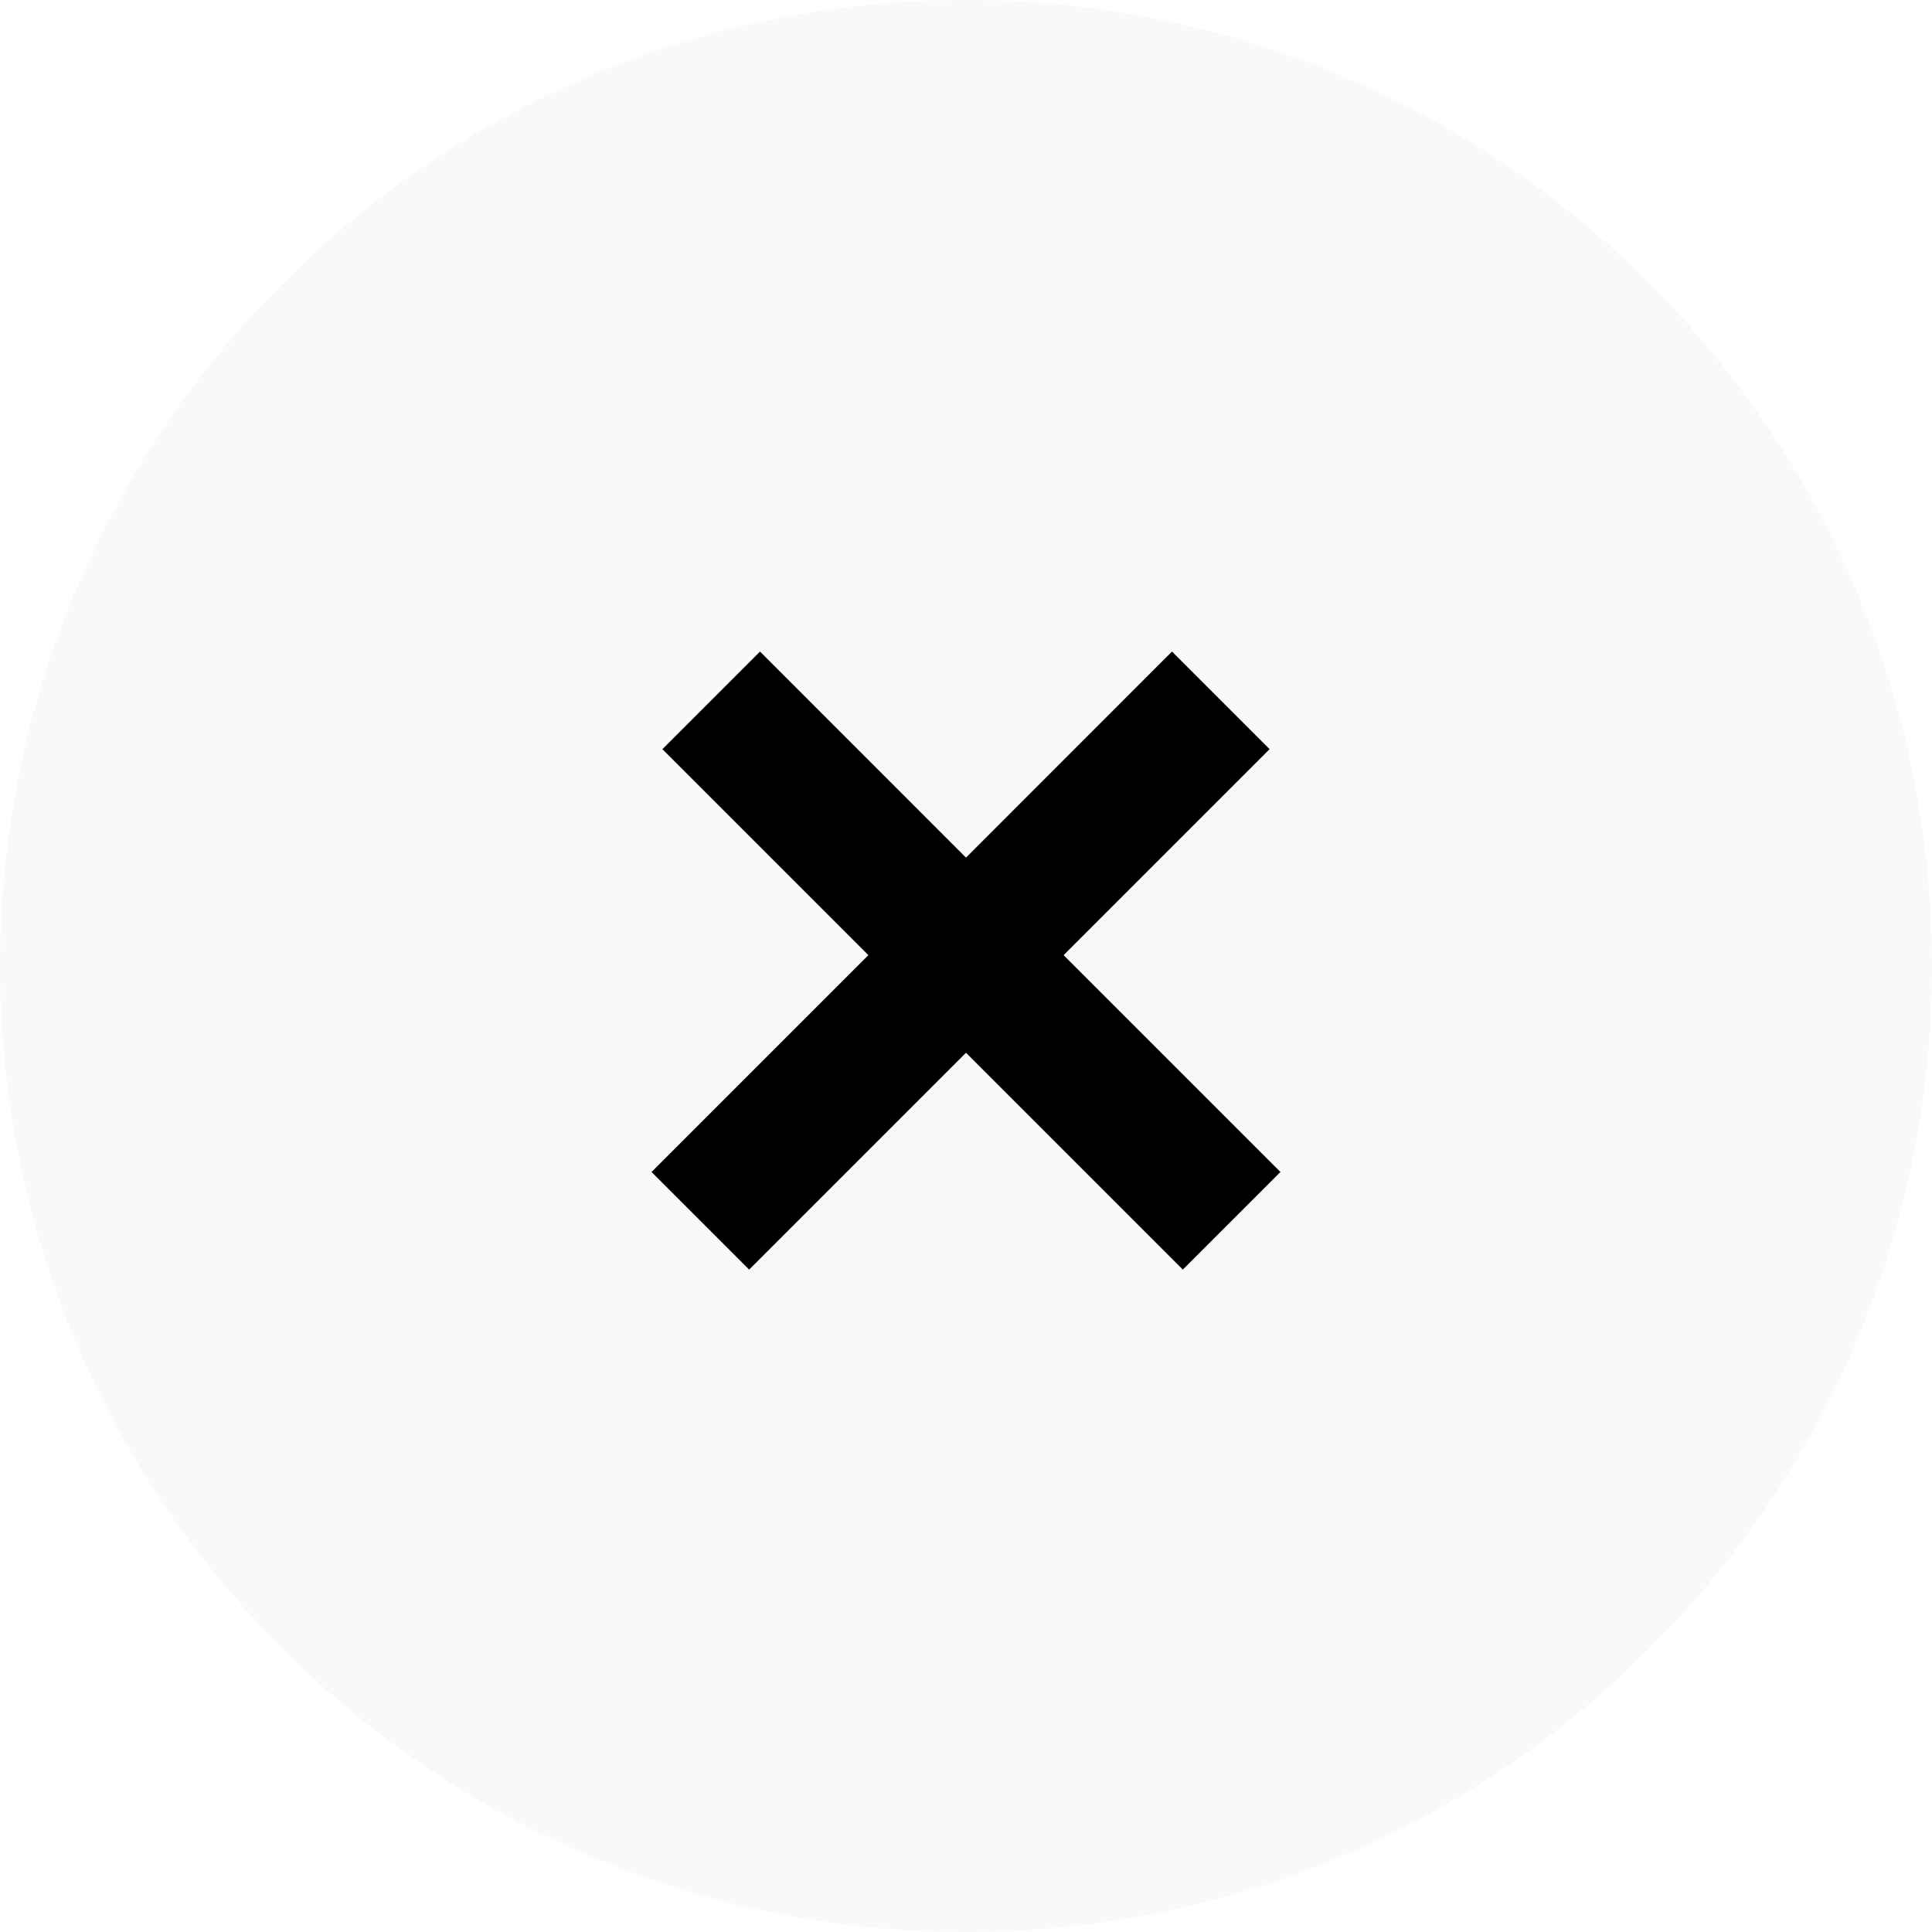
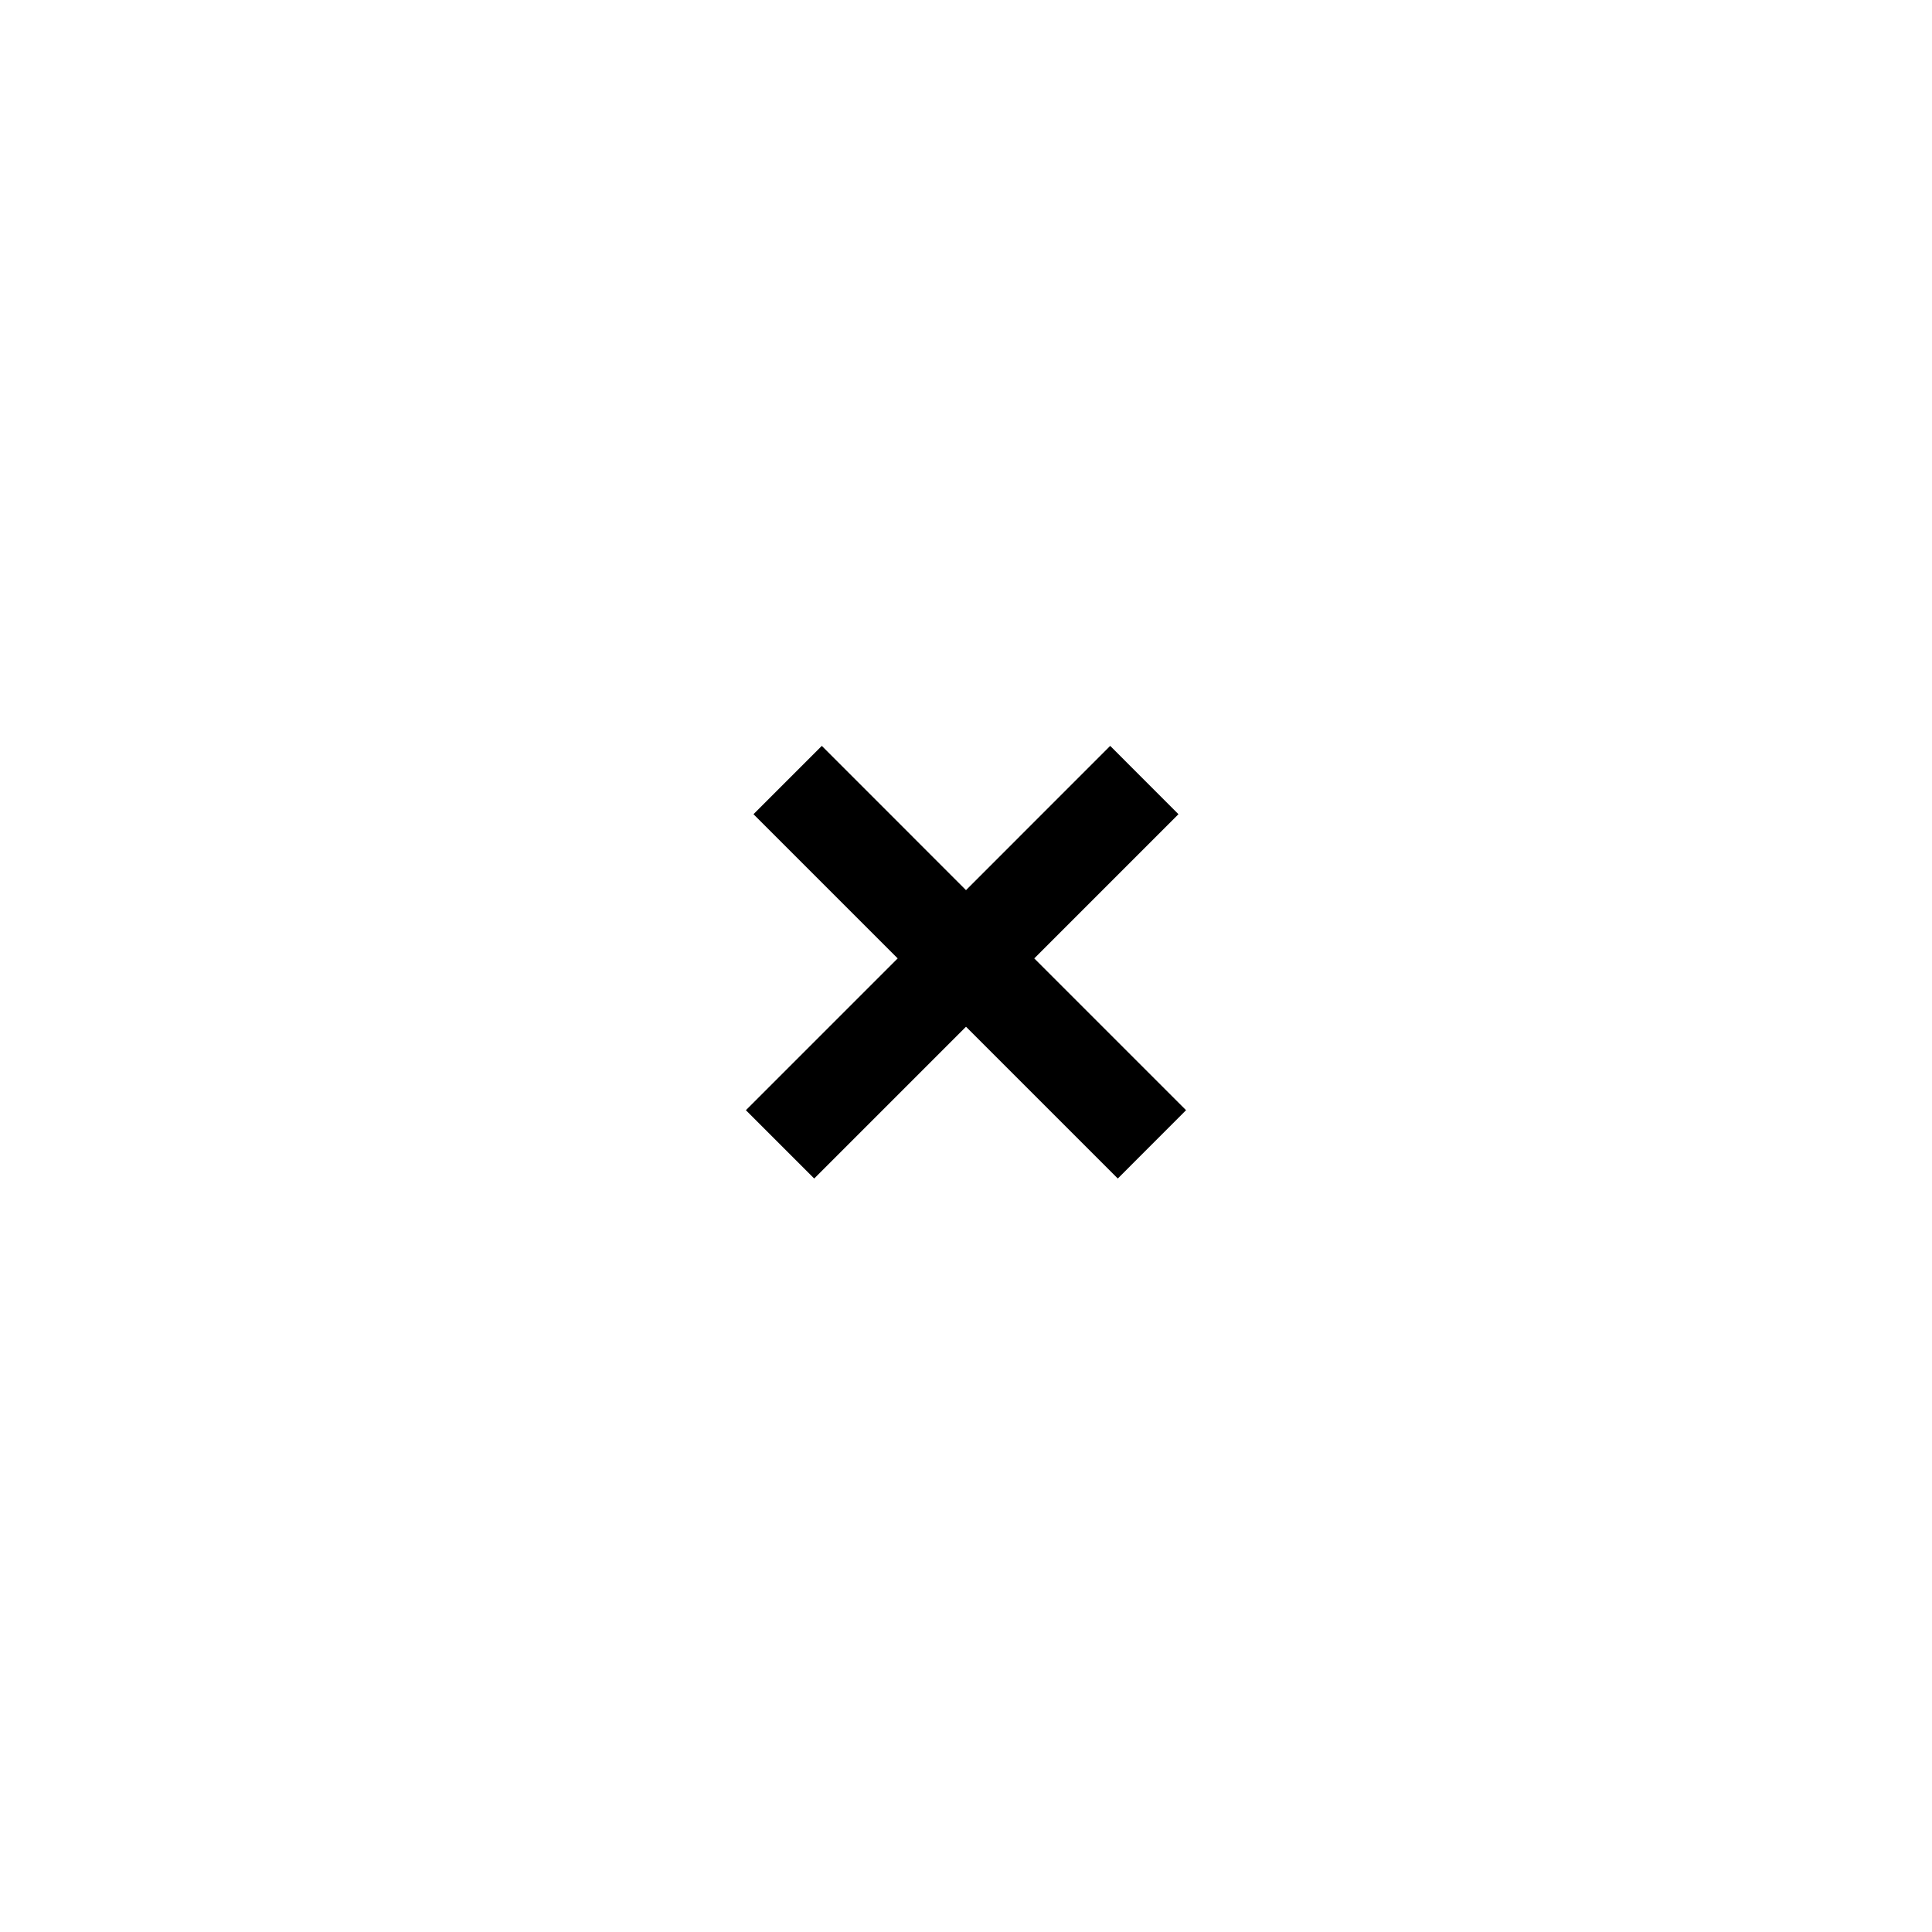
- <svg xmlns="http://www.w3.org/2000/svg" width="21" height="21" viewBox="0 0 21 21" fill="none">
-   <rect width="21" height="21" rx="10.5" fill="#F9F9F9" />
-   <path fill-rule="evenodd" clip-rule="evenodd" d="M10.5 11.443L12.857 13.8L13.918 12.739L11.561 10.382L13.8 8.143L12.739 7.082L10.5 9.322L8.261 7.082L7.2 8.143L9.439 10.382L7.082 12.739L8.143 13.8L10.5 11.443Z" fill="black" />
+ <svg xmlns="http://www.w3.org/2000/svg" width="30" height="30" viewBox="0 0 30 30" fill="none">
+   <path fill-rule="evenodd" clip-rule="evenodd" d="M16.06 14.882L18.299 12.643L17.239 11.582L15 13.822L12.761 11.582L11.7 12.643L13.939 14.882L11.582 17.239L12.643 18.3L15 15.943L17.357 18.3L18.417 17.239L16.06 14.882Z" fill="black" />
</svg>
